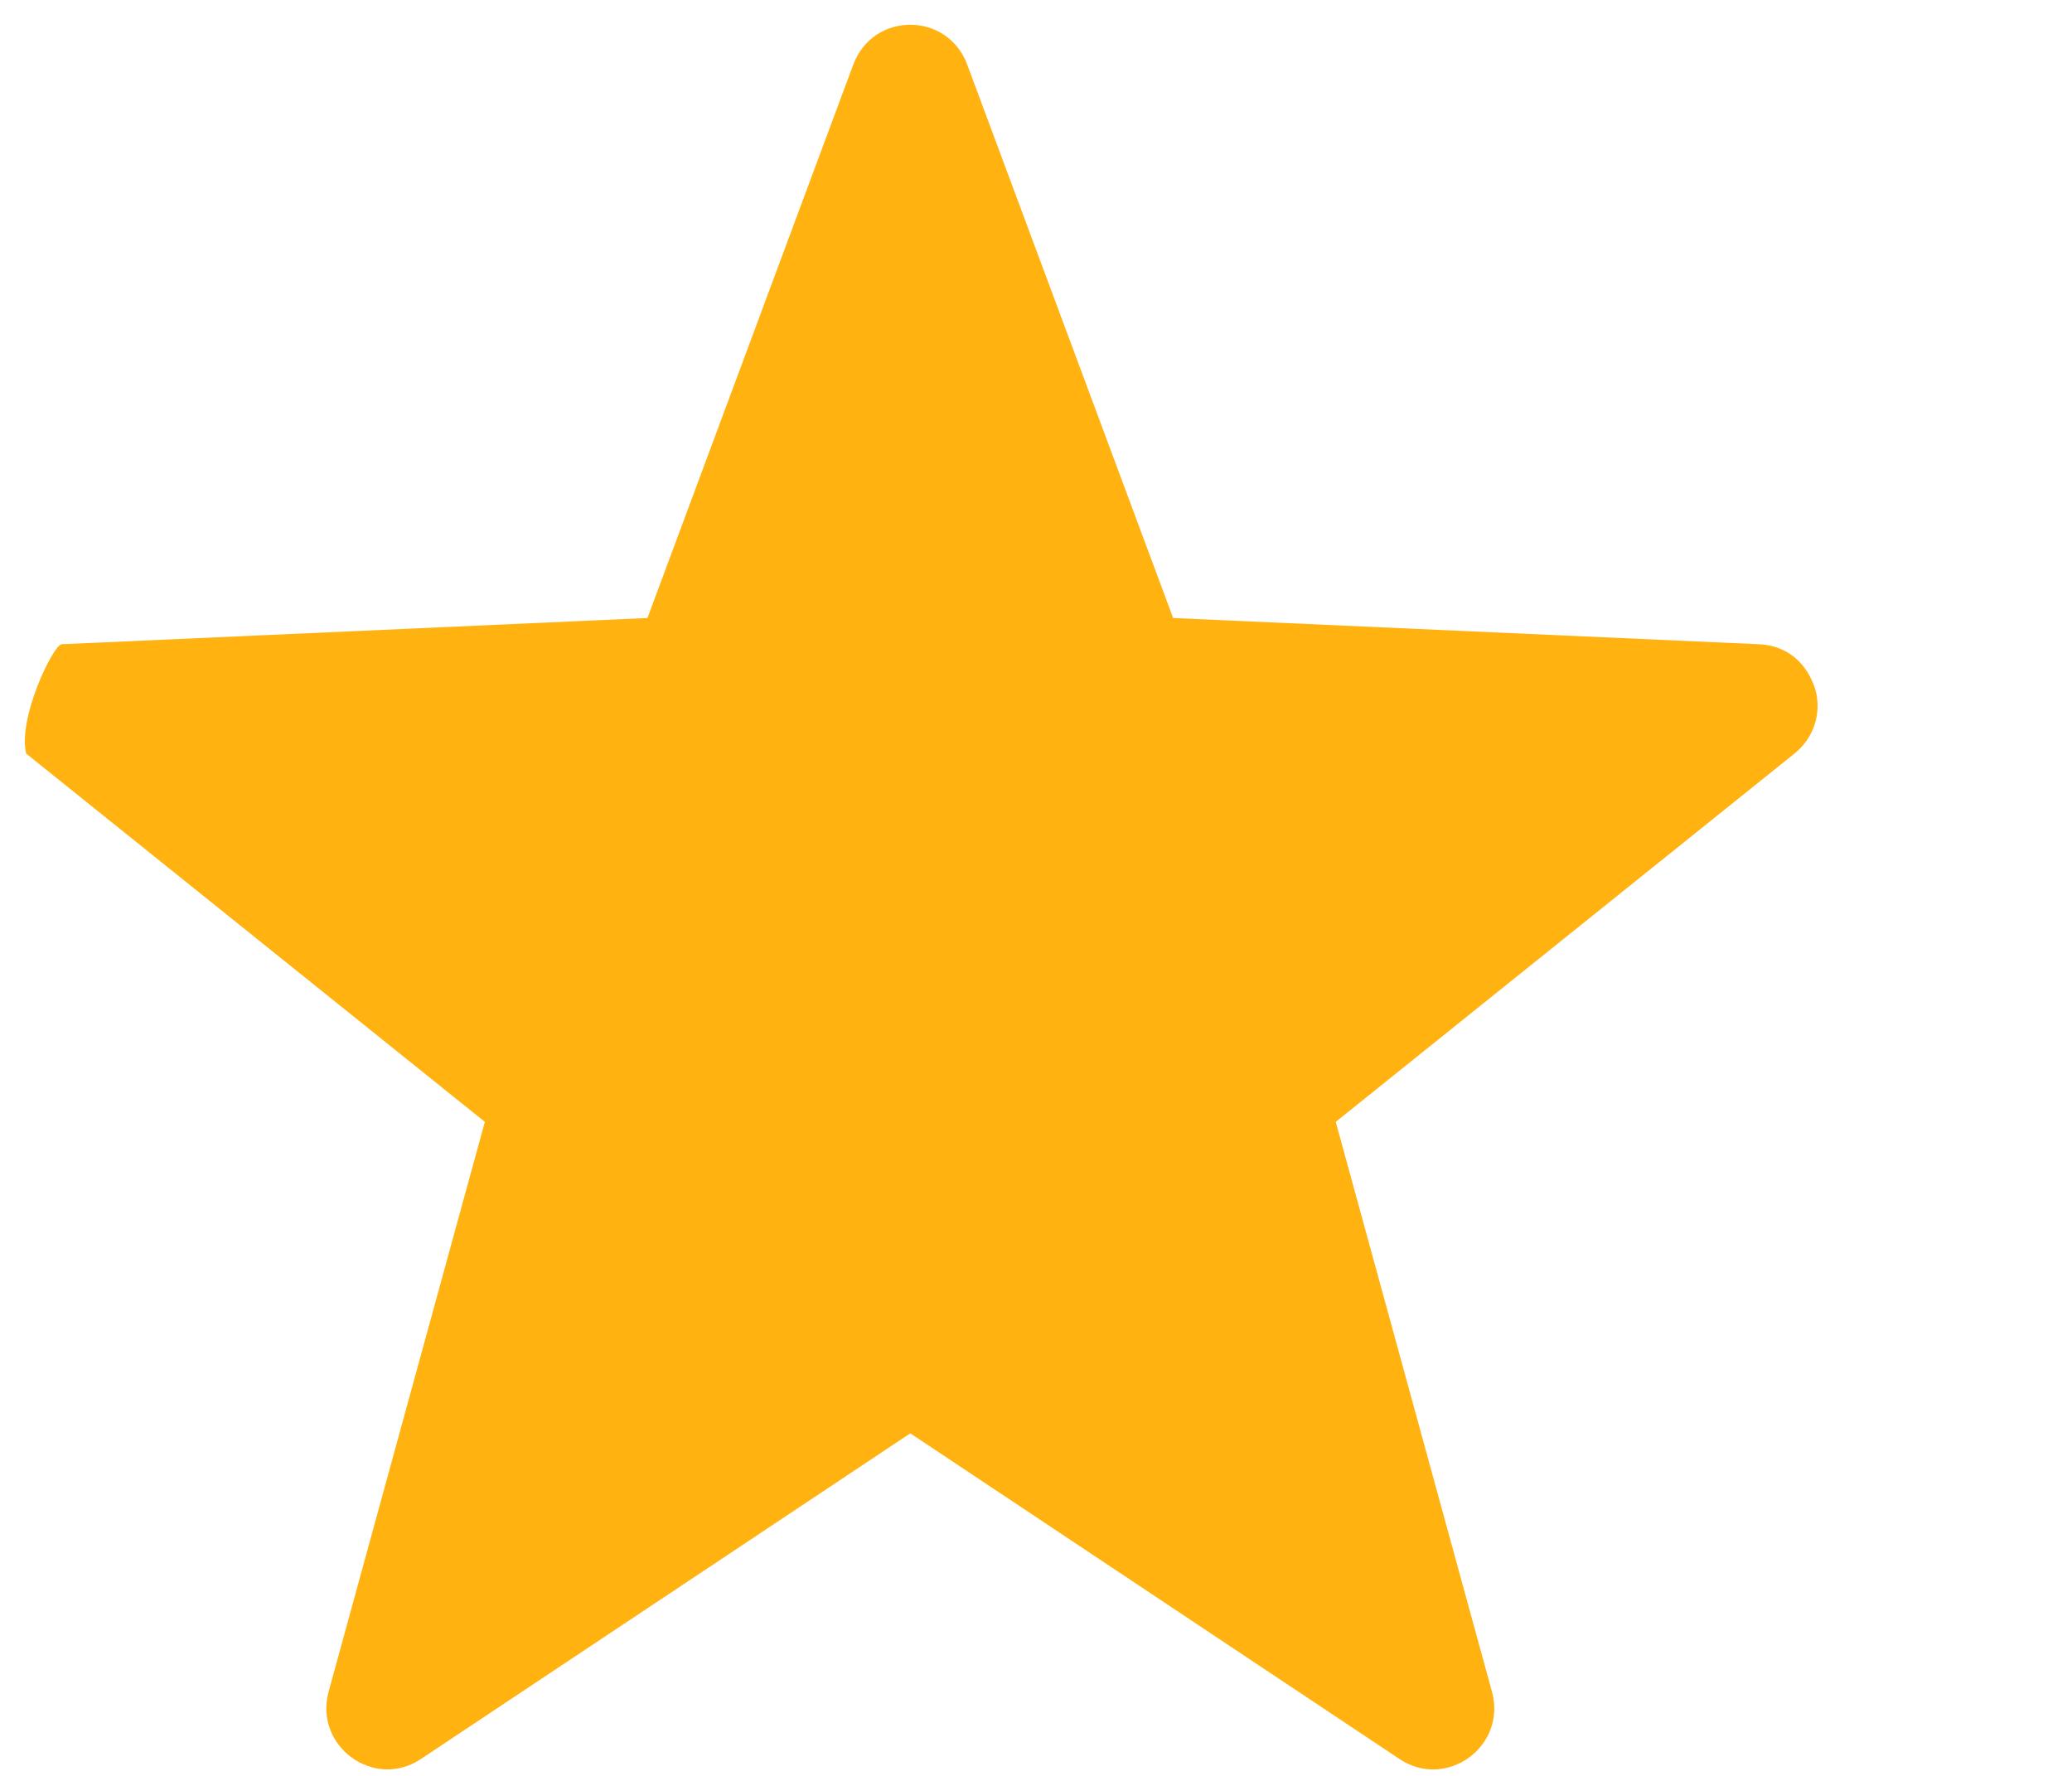
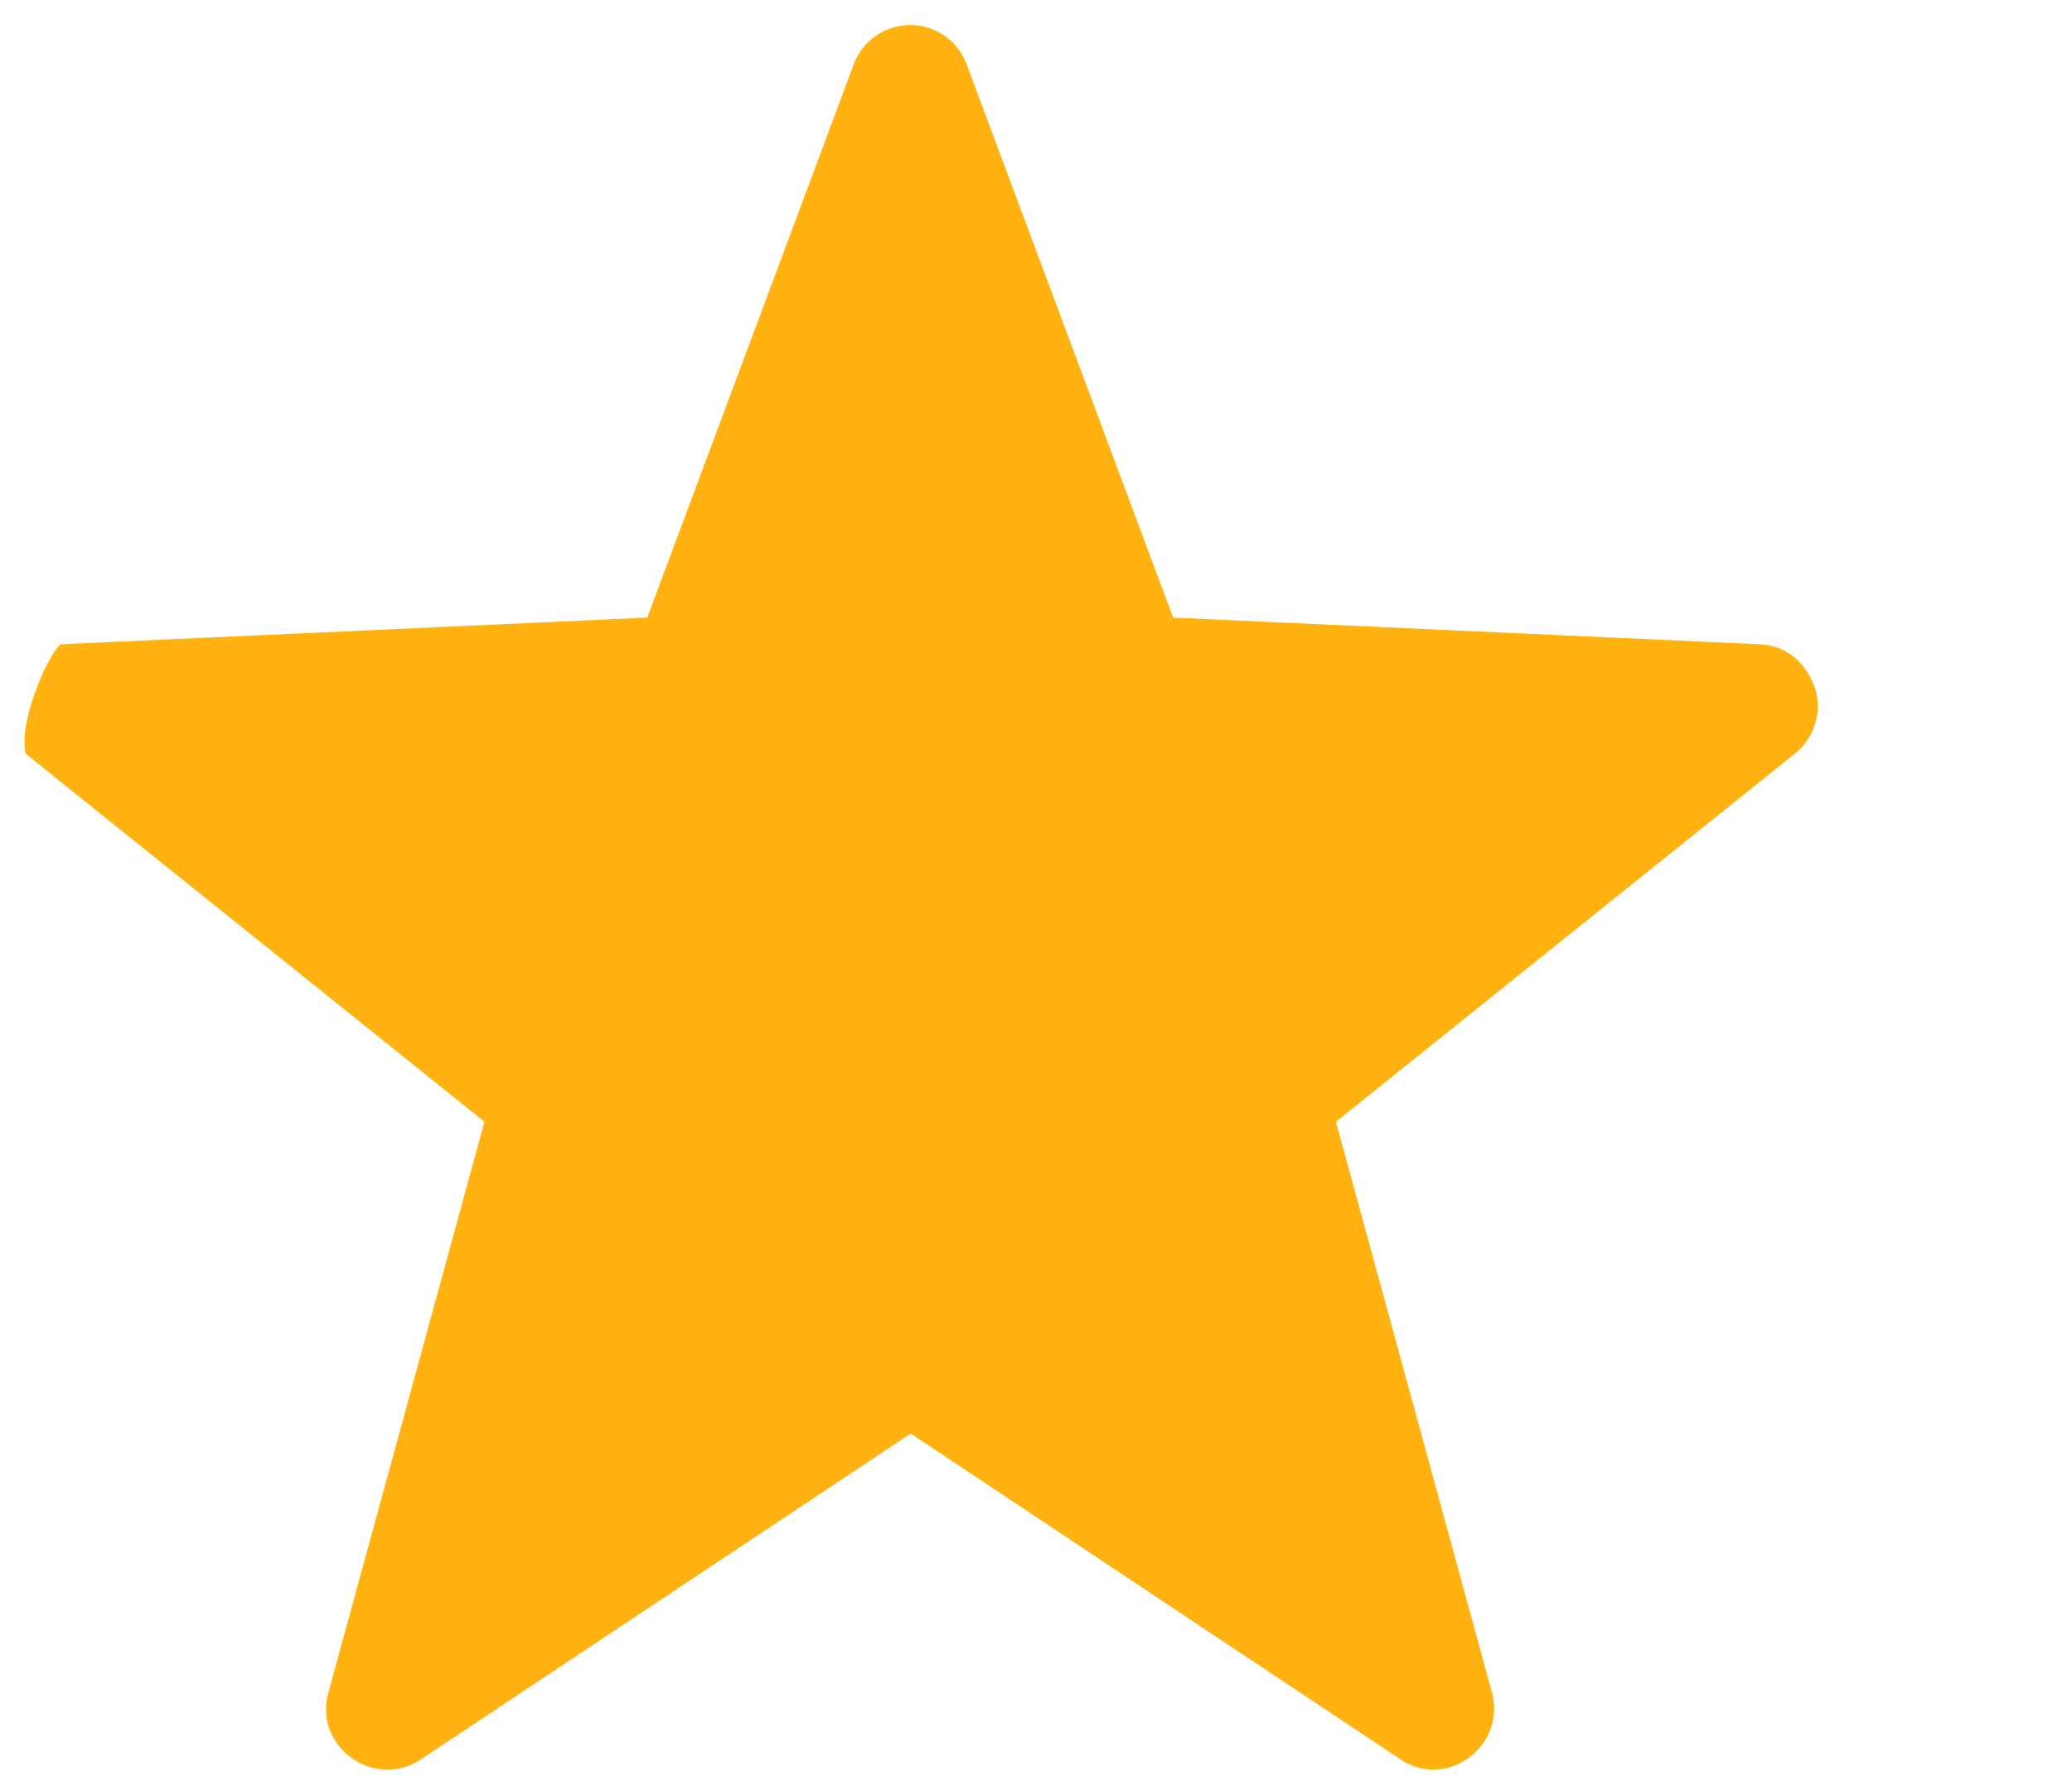
- <svg xmlns="http://www.w3.org/2000/svg" width="21px" height="18px">
-   <path fill="rgb(255, 178, 16)" d="M18.187,7.638 L13.538,11.371 L15.121,17.146 C15.274,17.701 14.660,18.145 14.186,17.830 L9.226,14.528 L4.266,17.829 C3.792,18.145 3.179,17.700 3.331,17.145 L4.914,11.371 L0.265,7.638 C0.181,7.279 0.53,6.556 0.622,6.530 L6.562,6.264 L8.648,0.655 C8.850,0.116 9.602,0.116 9.803,0.655 L11.890,6.264 L17.830,6.530 C18.111,6.543 18.312,6.717 18.398,6.986 C18.466,7.229 18.383,7.481 18.187,7.638 L18.187,7.638 Z" />
+ <svg xmlns="http://www.w3.org/2000/svg" width="21" height="18">
+   <path fill="#FFB210" d="m18.19 7.64-4.65 3.73 1.58 5.78c.15.55-.46 1-.93.68l-4.96-3.3-4.96 3.3c-.48.32-1.1-.13-.94-.68l1.58-5.78-4.65-3.73c-.08-.36.27-1.08.36-1.11l5.94-.27 2.09-5.6a.61.61 0 0 1 1.15 0l2.09 5.6 5.94.27c.28.01.48.19.57.46.07.24-.02.5-.21.65Z" />
</svg>
